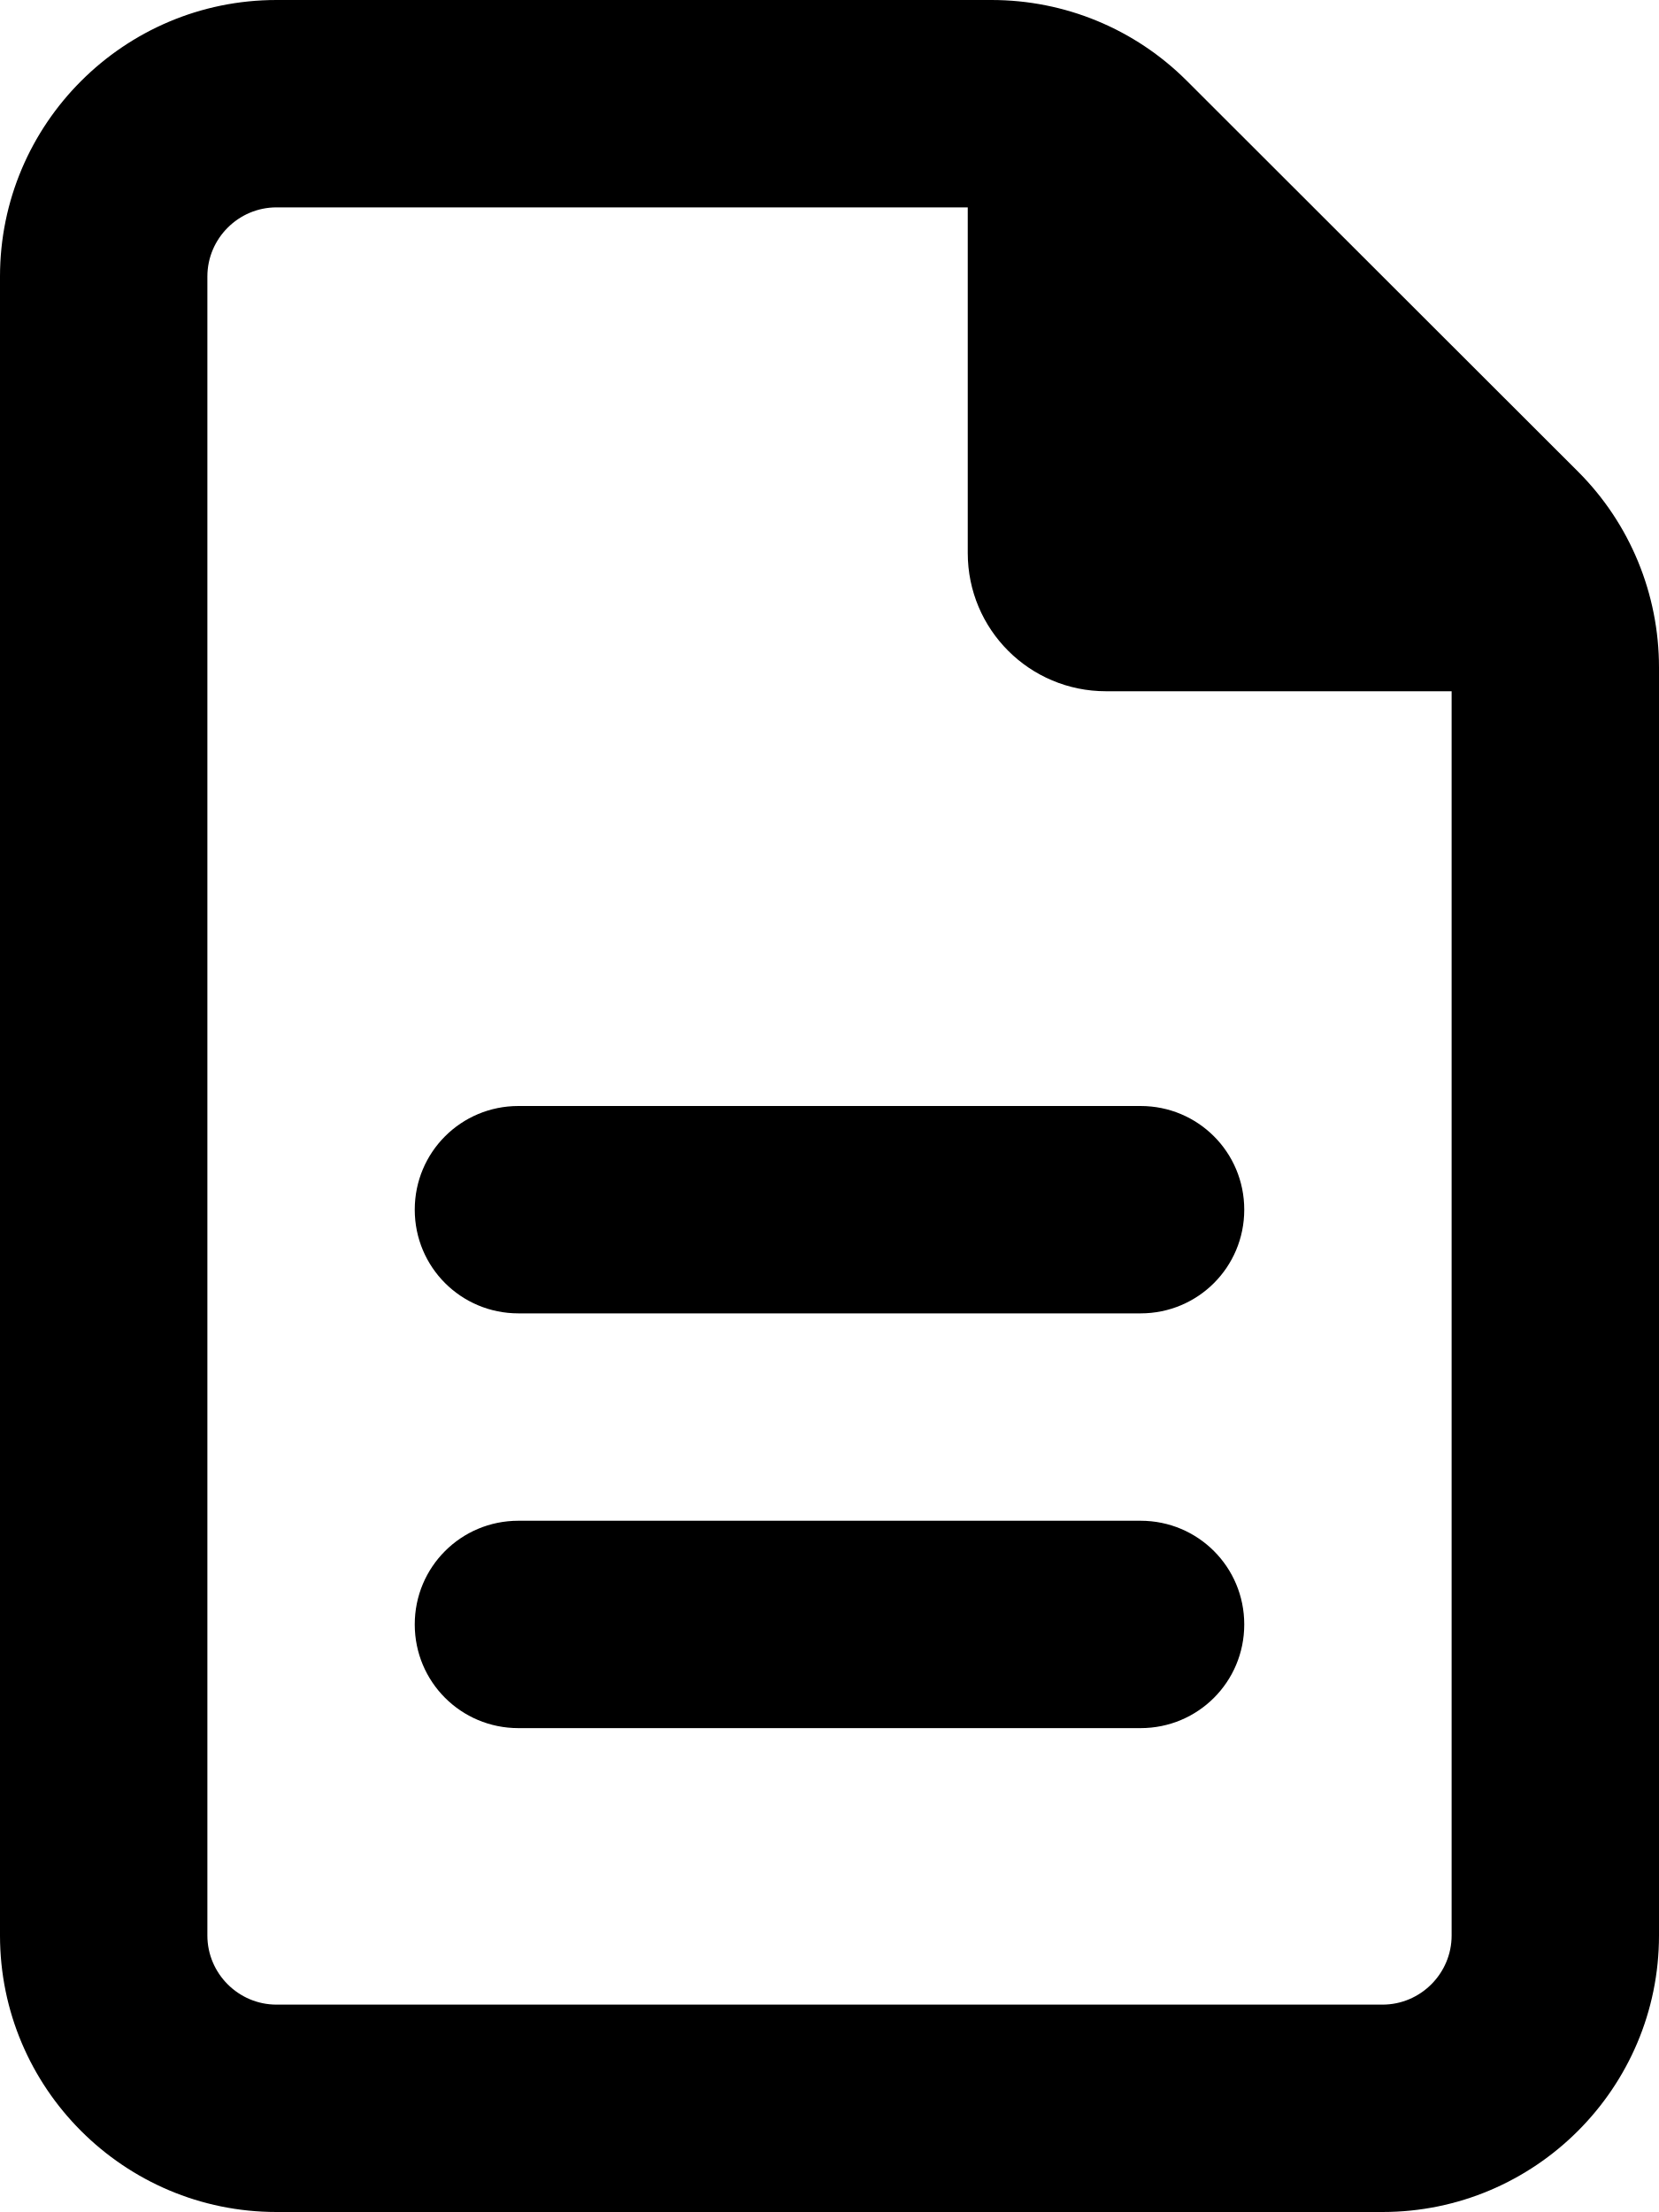
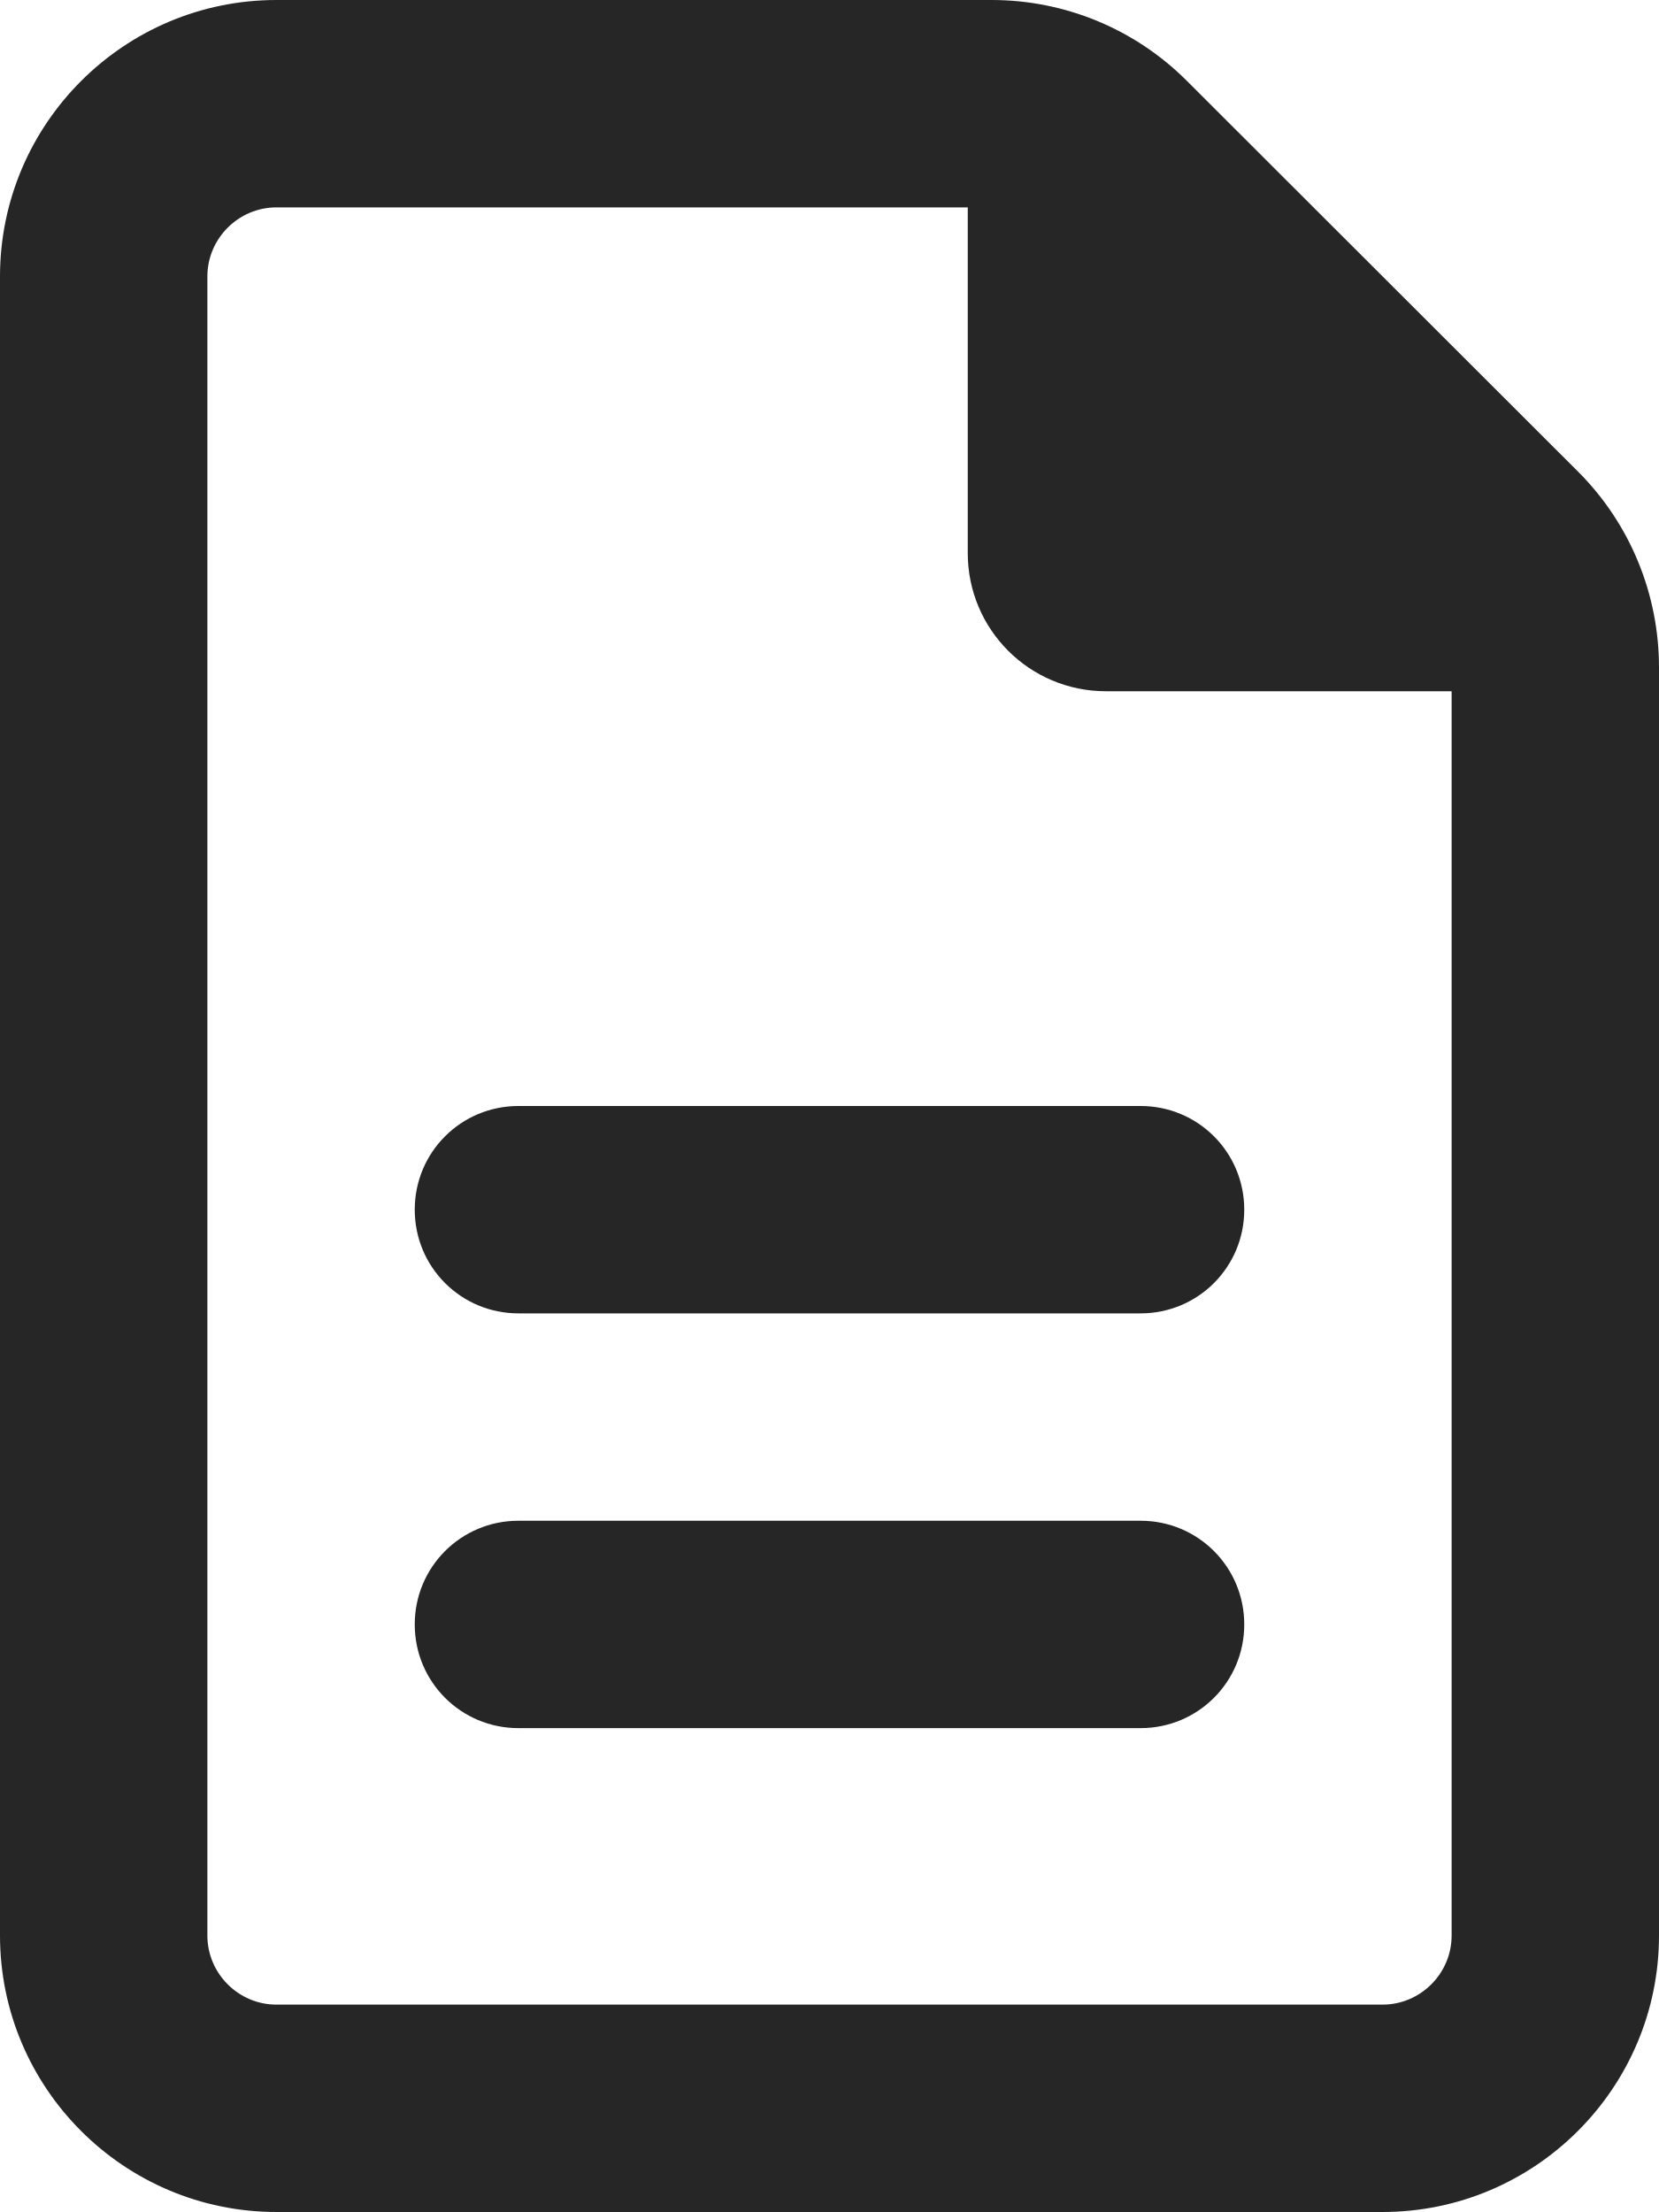
<svg xmlns="http://www.w3.org/2000/svg" height="1em" viewBox="0 0 384 512" fill="none">
-   <path d="M64 464c-8.8 0-16-7.2-16-16V64c0-8.8 7.2-16 16-16H224v80c0 17.7 14.3 32 32 32h80V448c0 8.8-7.2 16-16 16H64zM64 0C28.7 0 0 28.7 0 64V448c0 35.3 28.7 64 64 64H320c35.3 0 64-28.7 64-64V154.5c0-17-6.7-33.3-18.7-45.3L274.7 18.7C262.7 6.7 246.5 0 229.5 0H64zm56 256c-13.3 0-24 10.7-24 24s10.7 24 24 24H264c13.3 0 24-10.7 24-24s-10.7-24-24-24H120zm0 96c-13.3 0-24 10.7-24 24s10.7 24 24 24H264c13.3 0 24-10.7 24-24s-10.7-24-24-24H120z" fill="#000" />
+   <path d="M64 464c-8.8 0-16-7.2-16-16V64c0-8.8 7.2-16 16-16H224v80c0 17.7 14.3 32 32 32h80V448c0 8.8-7.2 16-16 16H64zM64 0C28.7 0 0 28.7 0 64V448c0 35.3 28.7 64 64 64H320c35.3 0 64-28.7 64-64V154.5c0-17-6.7-33.3-18.7-45.3L274.7 18.7C262.7 6.7 246.5 0 229.5 0H64zm56 256c-13.3 0-24 10.7-24 24s10.7 24 24 24H264c13.3 0 24-10.7 24-24s-10.7-24-24-24H120zm0 96c-13.3 0-24 10.7-24 24s10.7 24 24 24H264c13.3 0 24-10.7 24-24s-10.7-24-24-24H120z" fill="#262626" />
  <defs>
    <clipPath id="clip0_544_17803">
-       <rect width="20" height="20" fill="#000" />
+       <rect width="20" height="20" fill="#262626" />
    </clipPath>
  </defs>
</svg>
